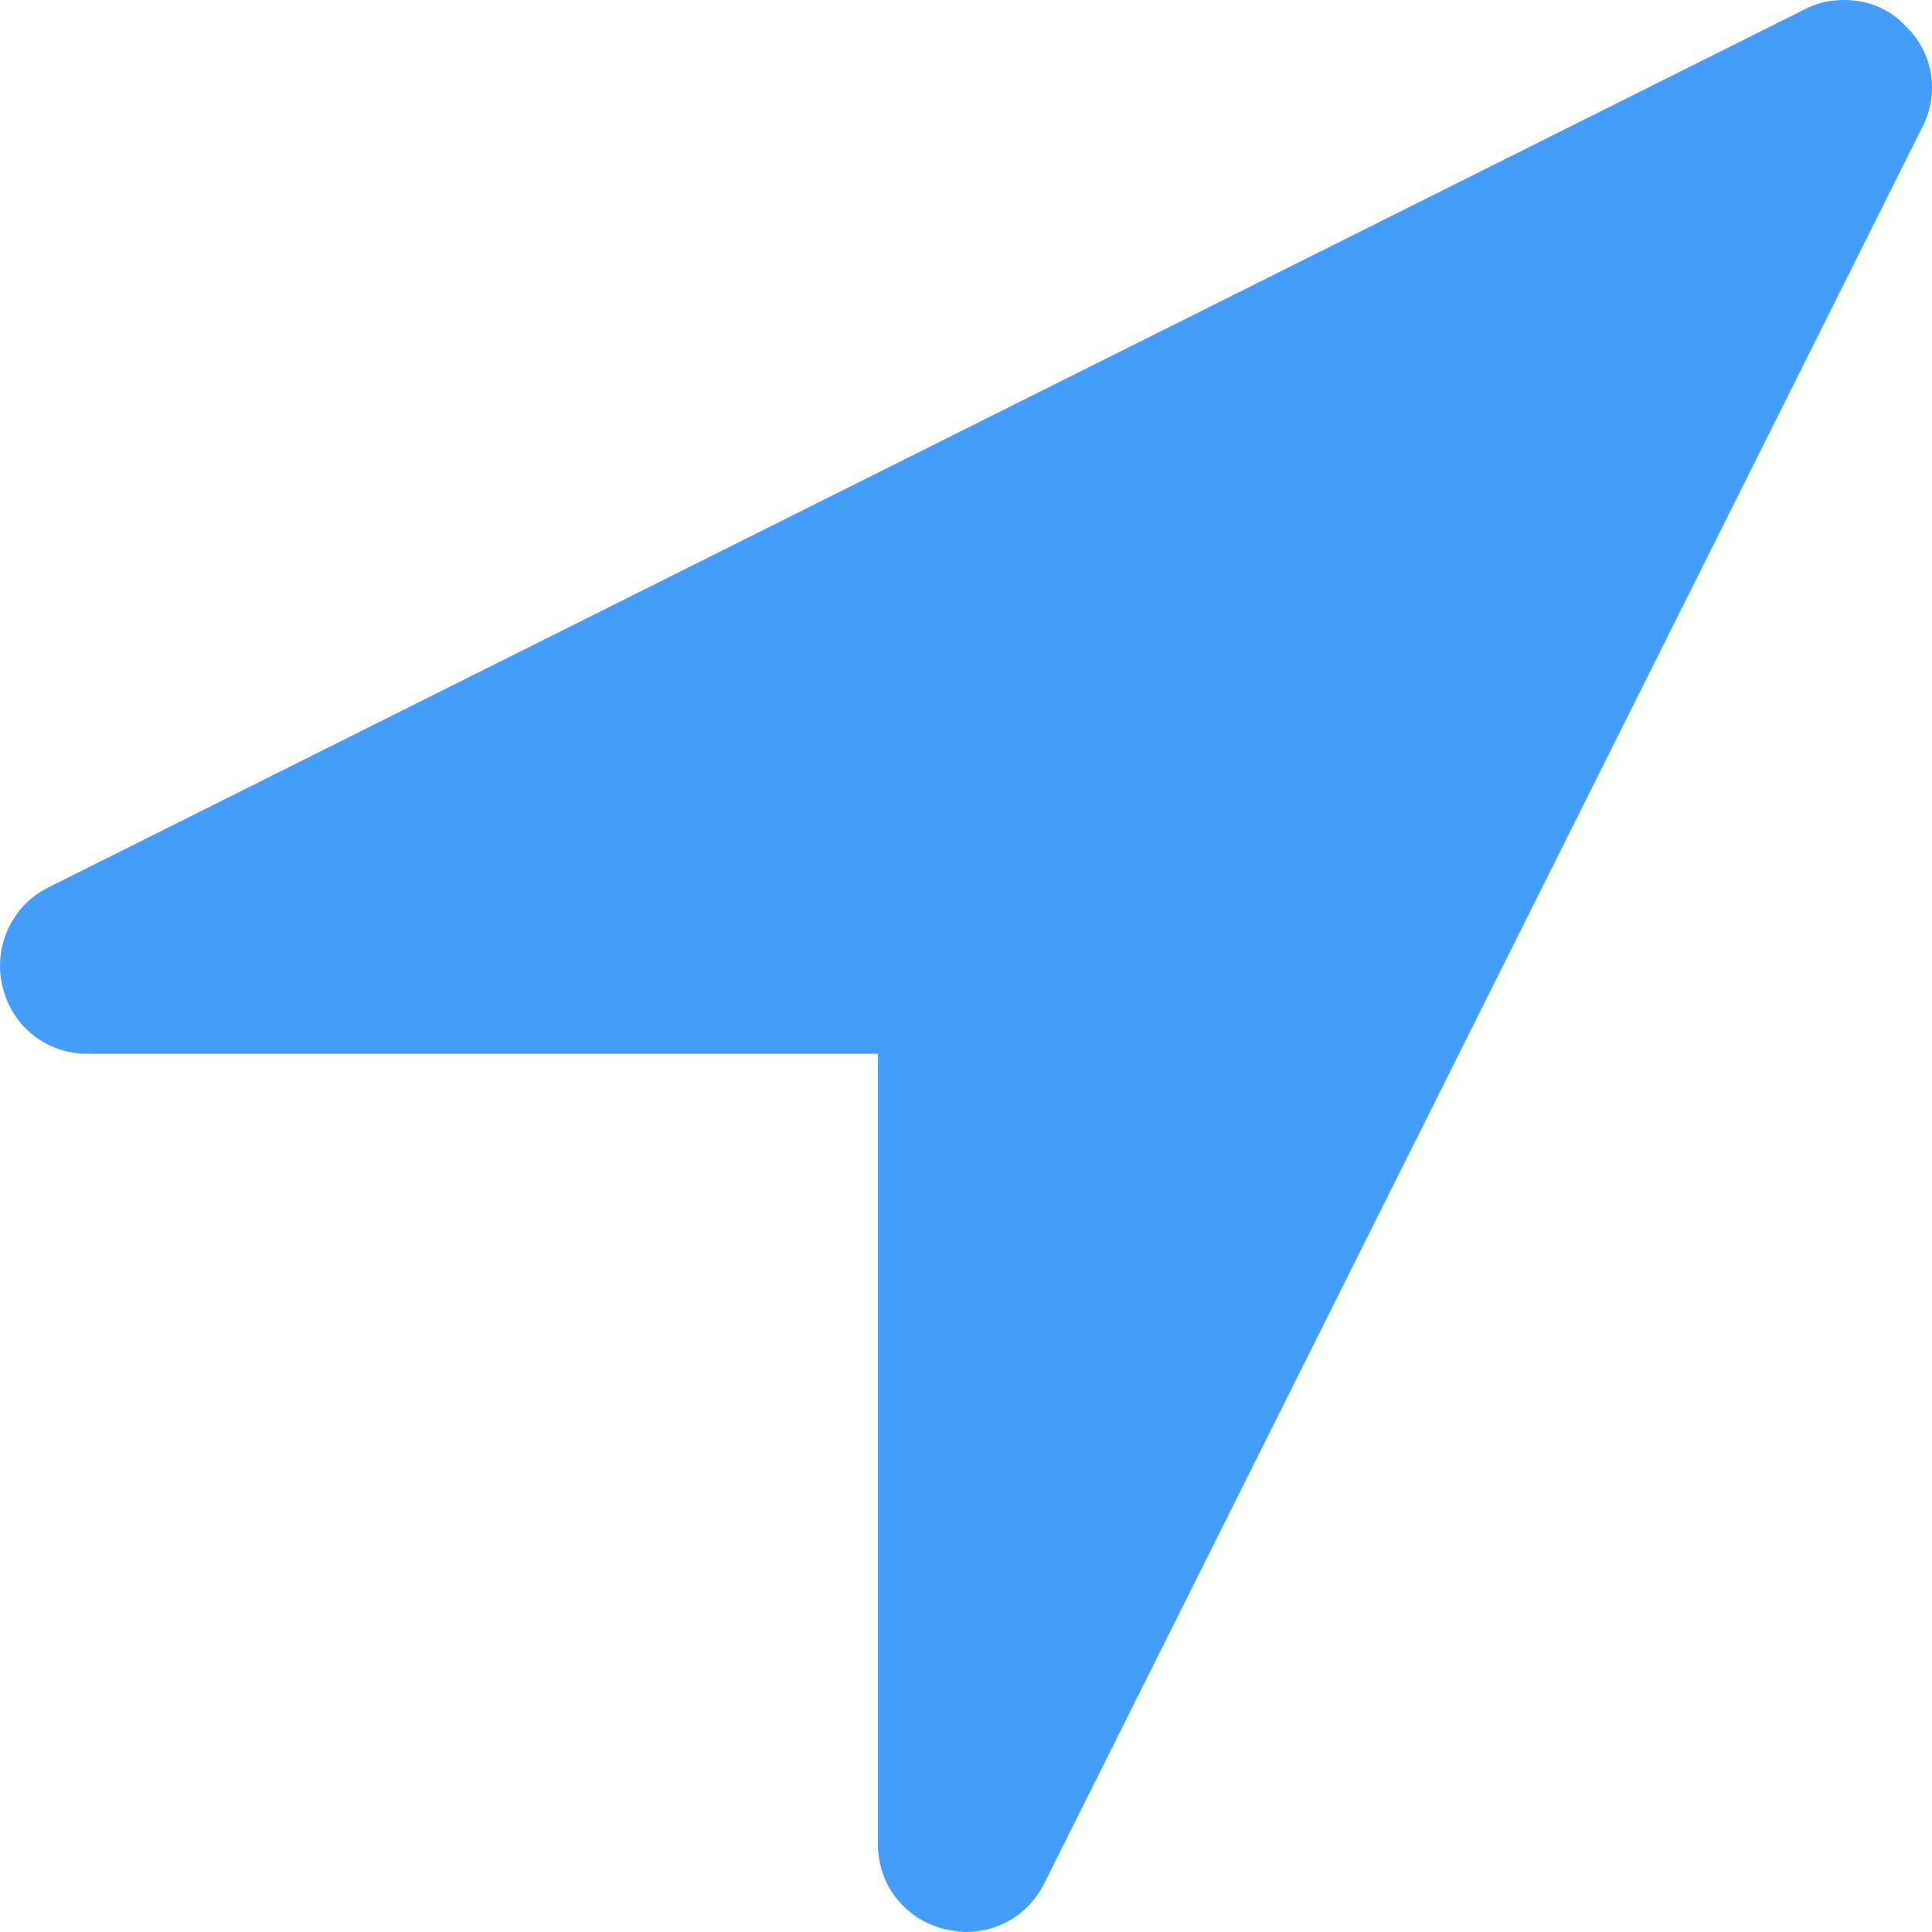
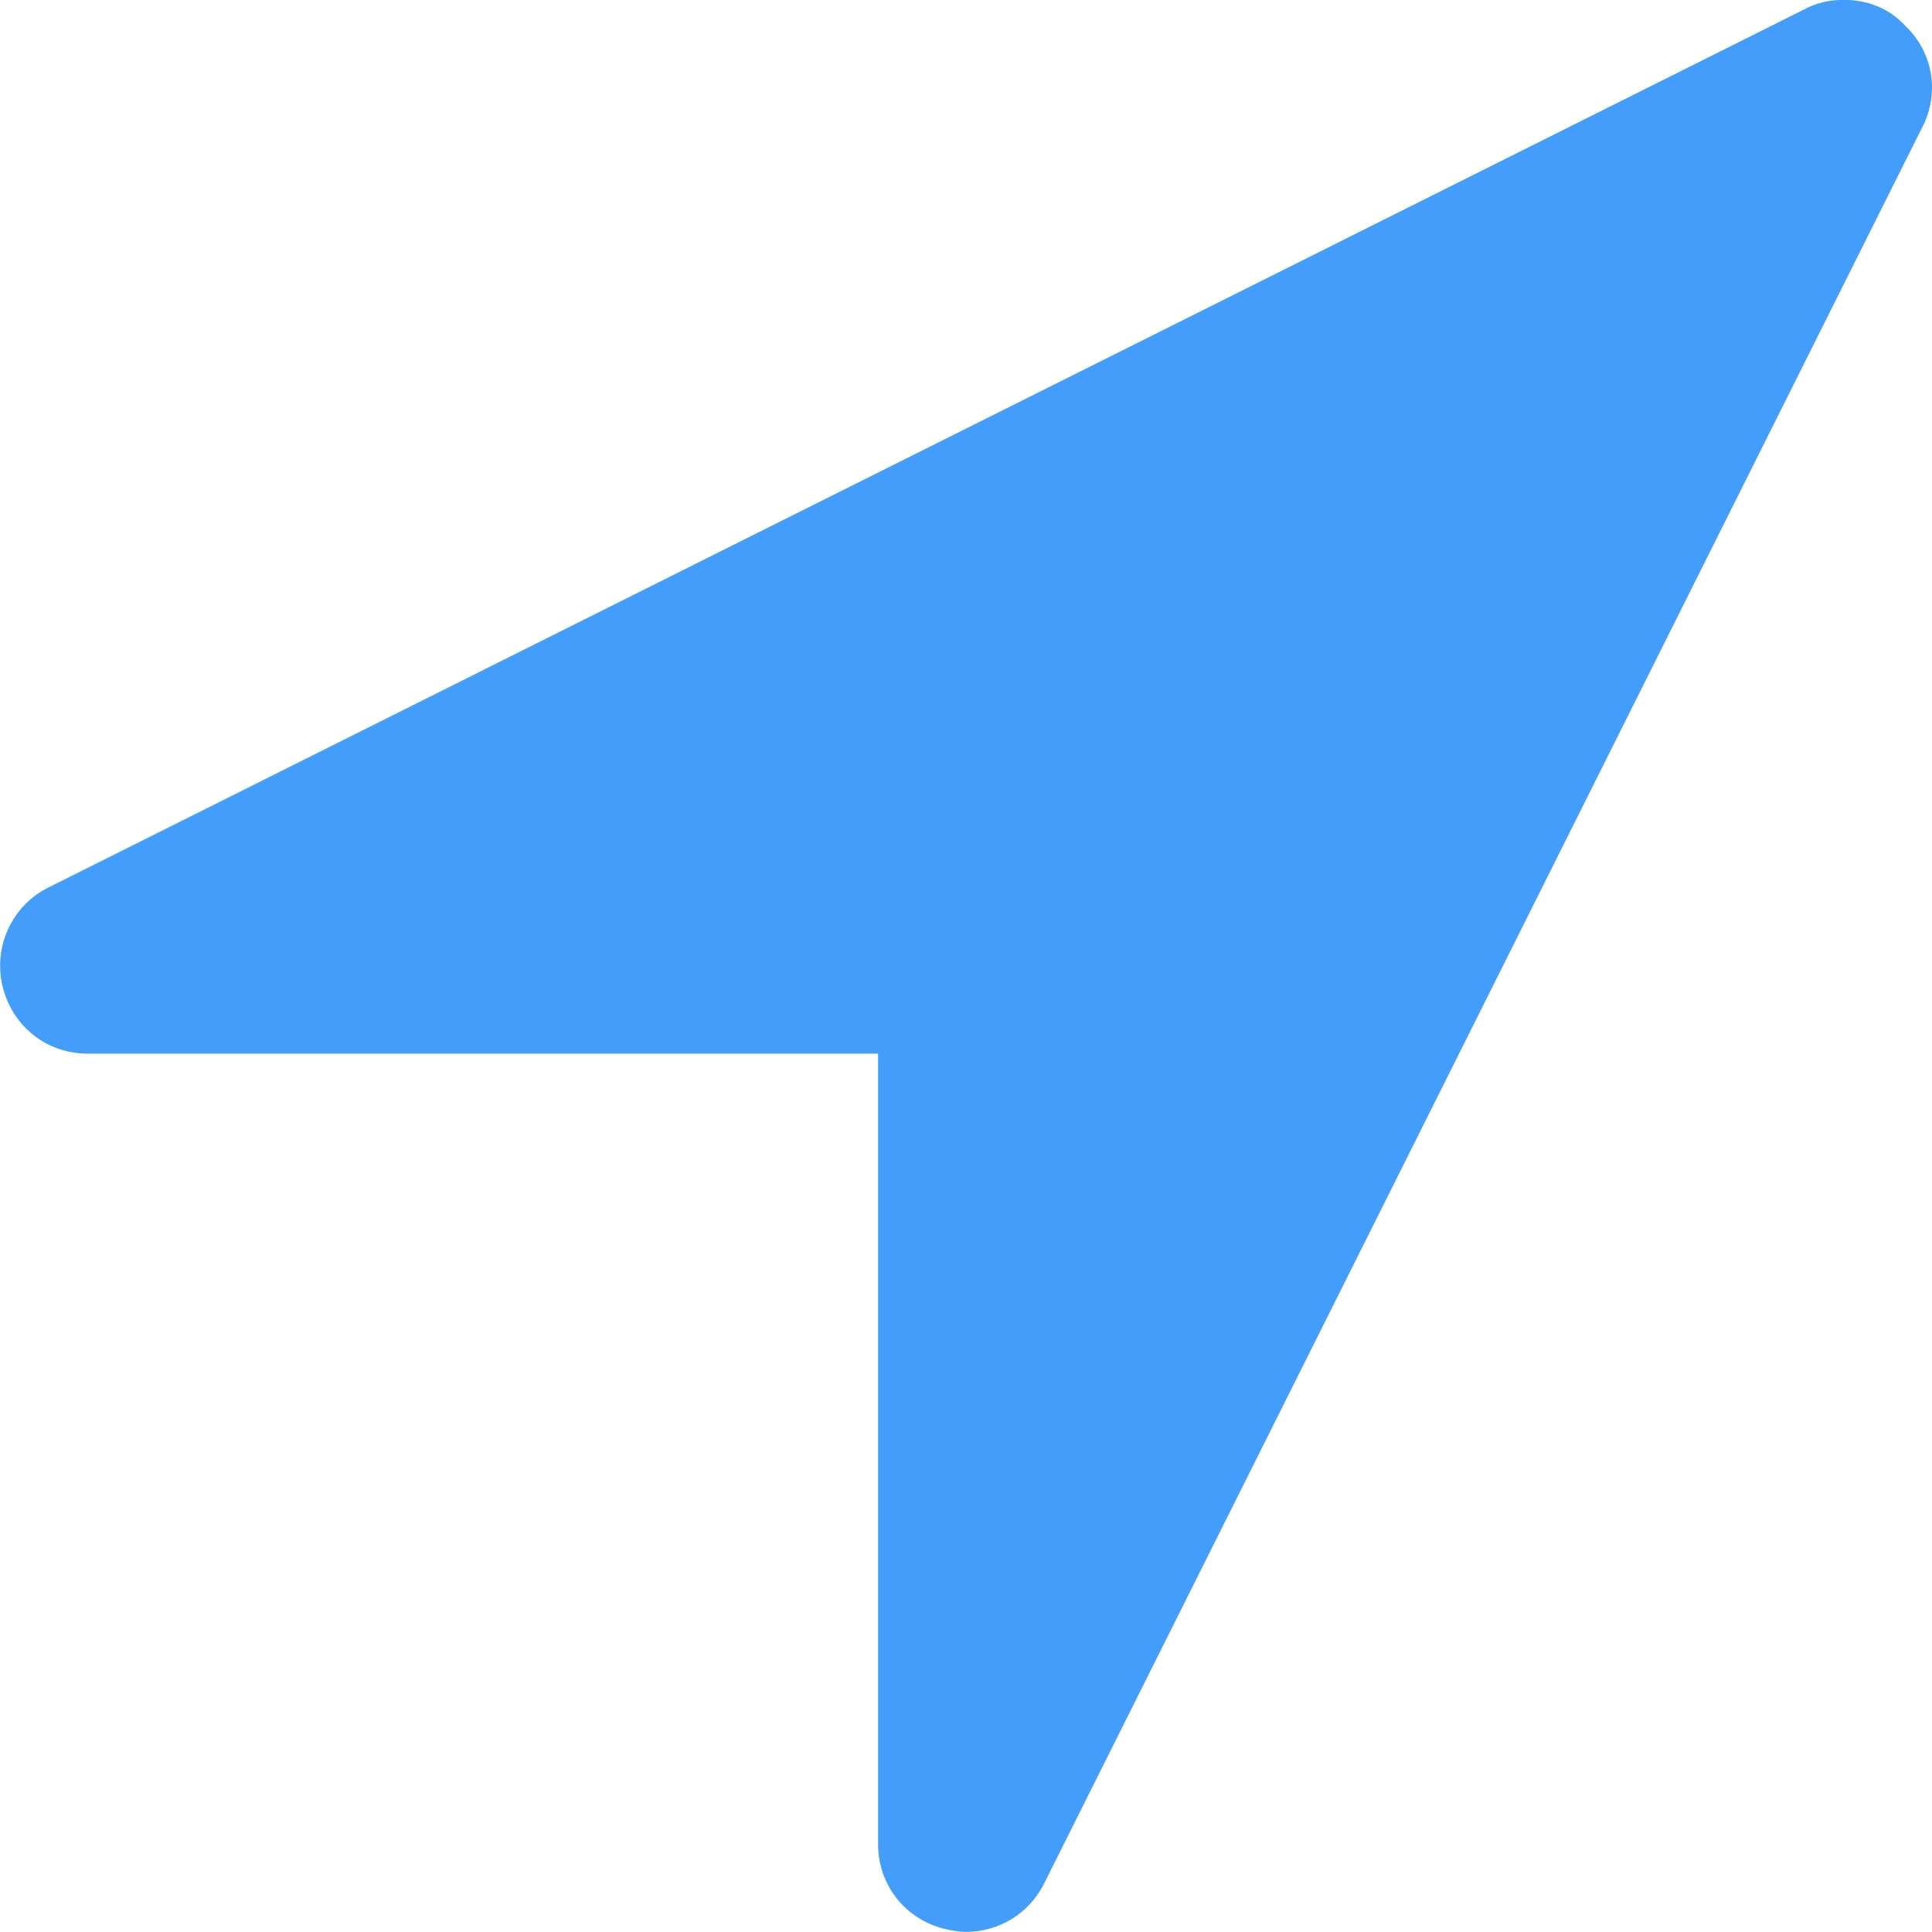
- <svg xmlns="http://www.w3.org/2000/svg" width="14px" height="14px" viewBox="0 0 14 14" version="1.1">
-   <defs />
-   <g id="Page-1" stroke="none" stroke-width="1" fill="none" fill-rule="evenodd">
-     <g id="Artboard-1-Copy-7" transform="translate(-331, -246)" fill="#449DF8">
-       <g id="Group-3" transform="translate(10, 32)">
-         <g id="Group-4">
-           <g id="Group-6-Copy-2" transform="translate(10, 202)">
-             <path d="M324.928,12.925 C325.058,12.676 325.008,12.378 324.809,12.189 C324.69,12.06 324.531,12 324.362,12 C324.262,12 324.163,12.02 324.073,12.07 L311.346,18.433 C311.087,18.562 310.948,18.861 311.018,19.149 C311.087,19.438 311.336,19.636 311.634,19.636 L317.362,19.636 L317.362,25.364 C317.362,25.662 317.56,25.911 317.849,25.98 C317.899,25.99 317.948,26 317.998,26 C318.237,26 318.455,25.871 318.565,25.652 L324.928,12.925 Z" id="navigate-to-active" />
-           </g>
-         </g>
-       </g>
-     </g>
-   </g>
+ <svg xmlns="http://www.w3.org/2000/svg" width="14" height="14" viewBox="0 0 14 14">
+   <path d="M13.928.925c.13-.25.08-.547-.12-.736-.118-.13-.277-.19-.446-.19-.1 0-.2.02-.29.07L.347 6.433c-.26.13-.398.428-.328.716.07.287.318.486.616.486h5.728v5.728c0 .298.198.547.487.616.05.01.098.02.148.02.24 0 .457-.13.567-.348L13.928.925z" fill="#449DF8" fill-rule="evenodd" />
</svg>
